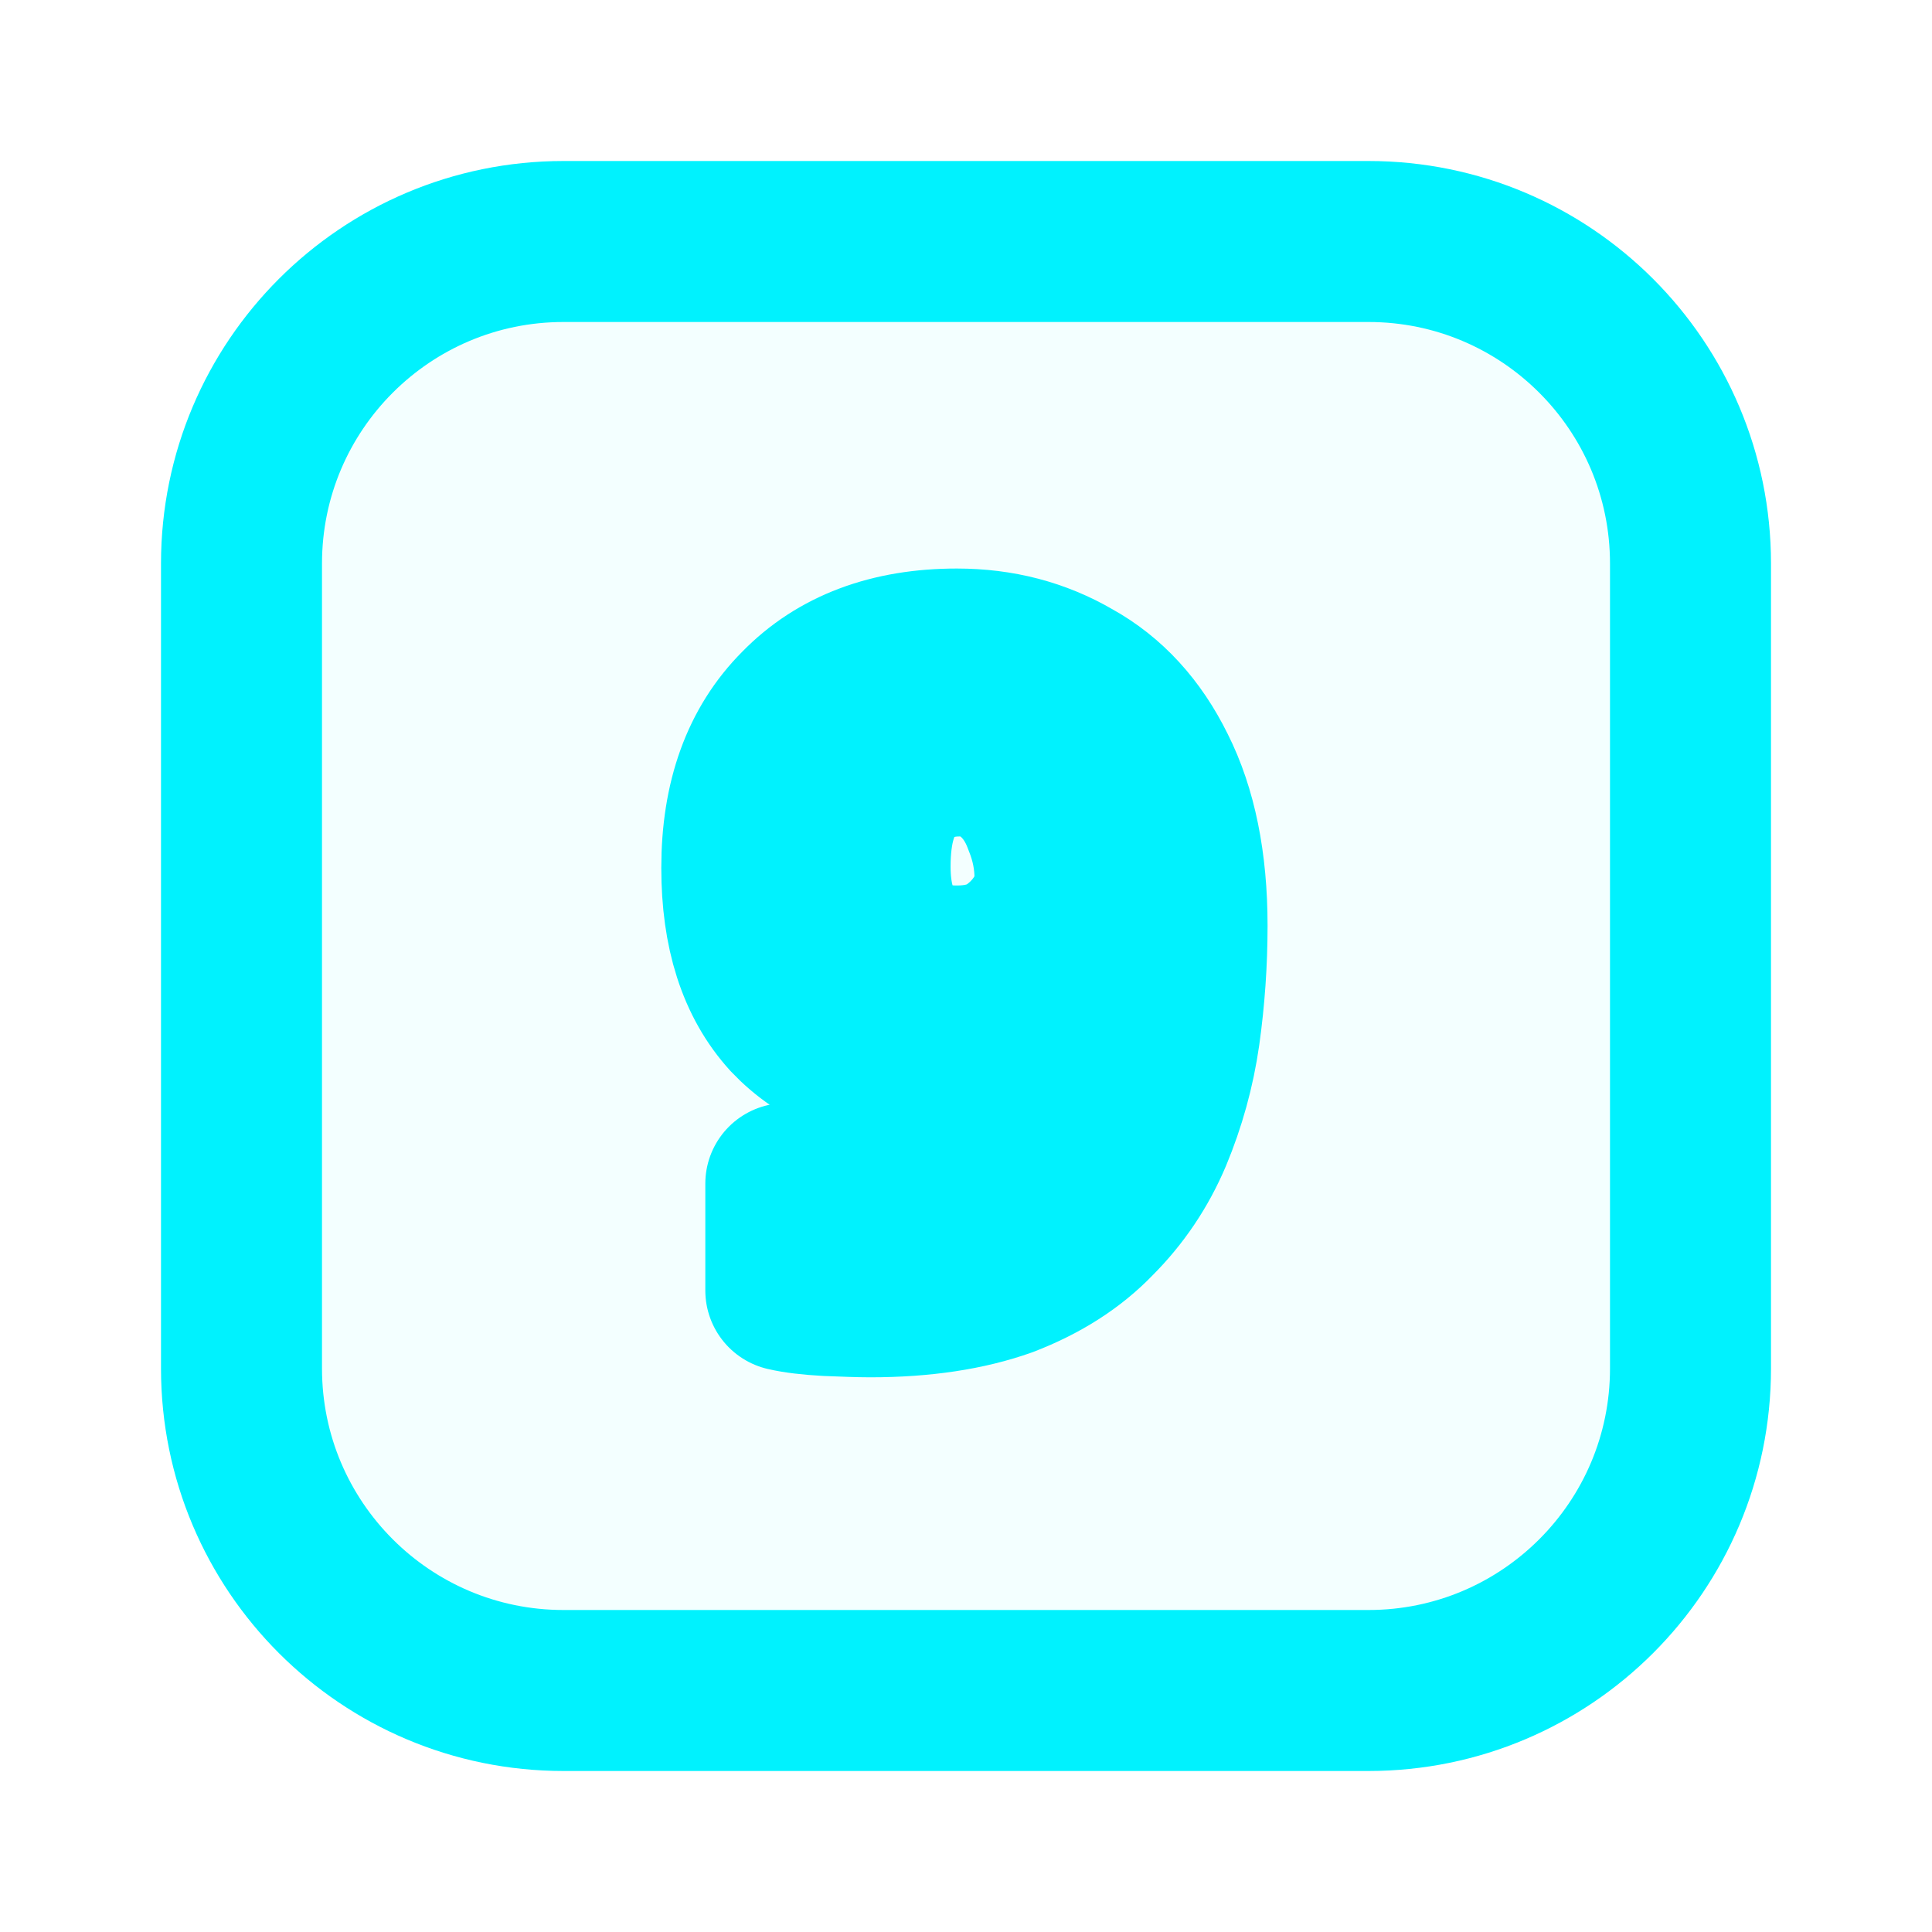
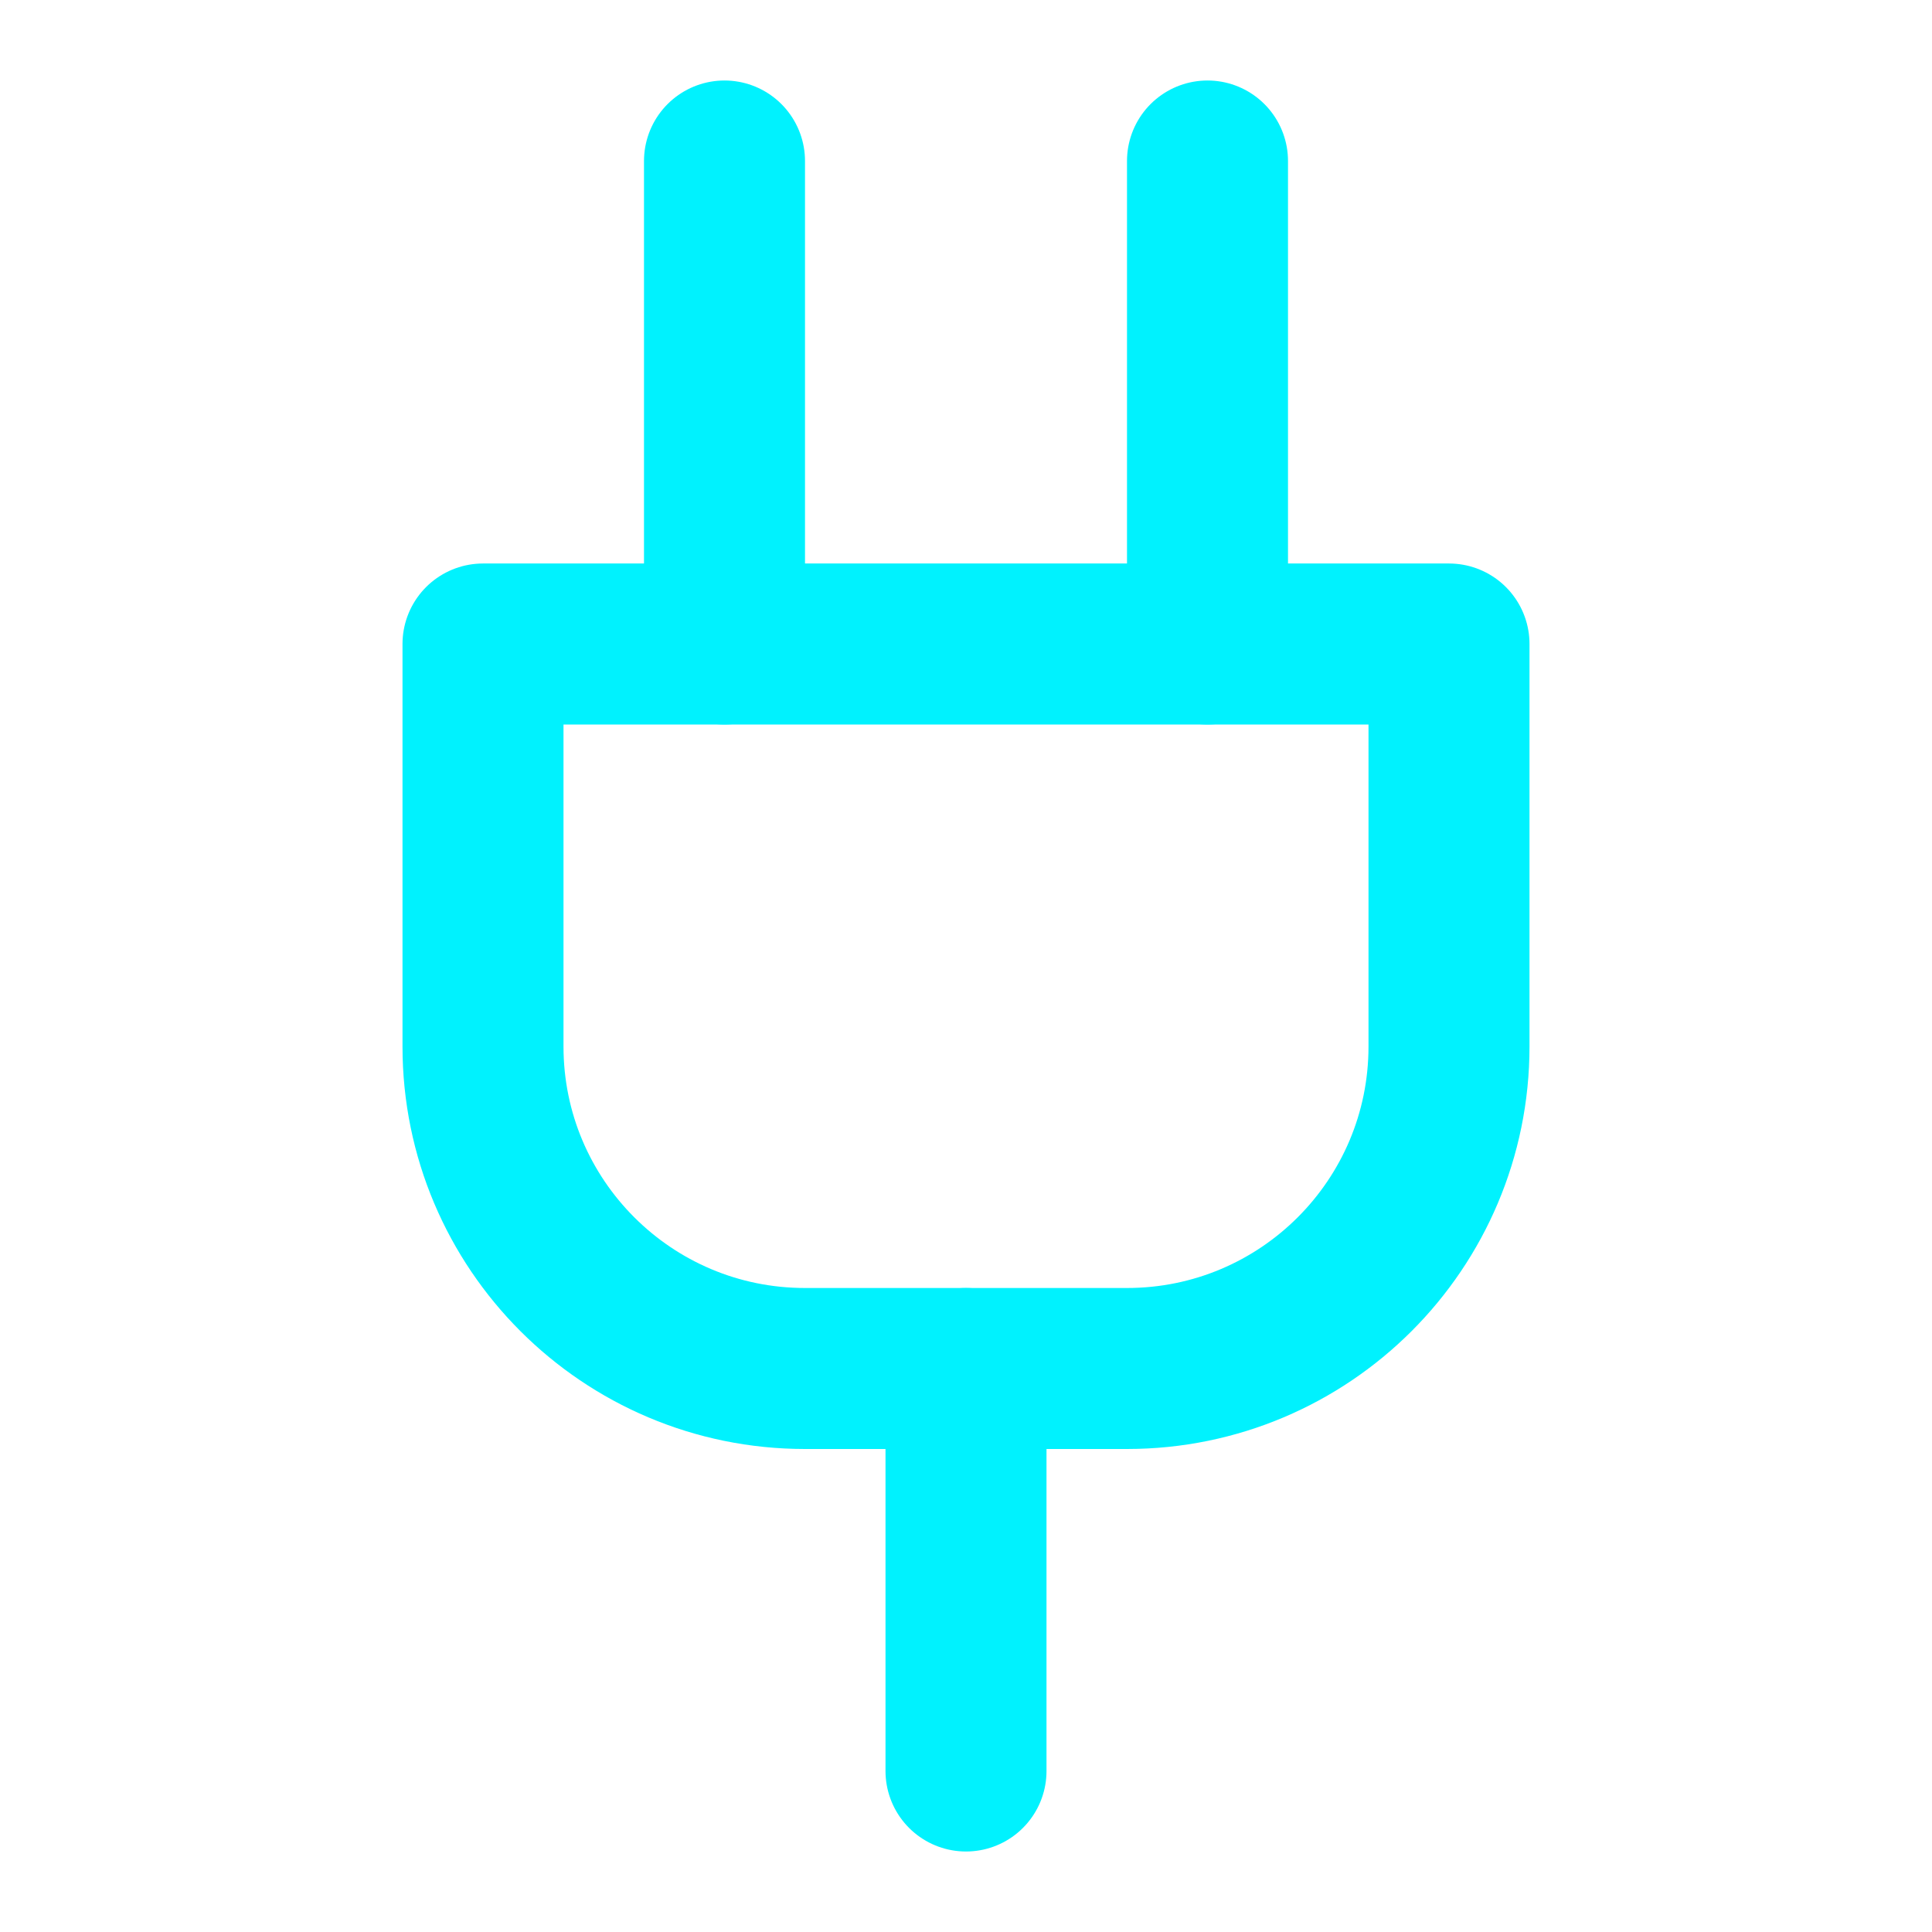
- <svg xmlns="http://www.w3.org/2000/svg" width="64" height="64" viewBox="0 0 24 24" fill="none" stroke="#00f2fe" stroke-width="2" stroke-linecap="round" stroke-linejoin="round">
-   <rect x="3" y="3" width="18" height="18" rx="4" fill="rgba(0,242,254,0.05)" stroke="#00f2fe" />
-   <text x="12" y="16" font-size="11" font-weight="bold" fill="#00f2fe" text-anchor="middle" font-family="sans-serif">9</text>
+ <svg xmlns="http://www.w3.org/2000/svg" width="24" height="24" viewBox="0 0 24 24" fill="none" stroke="#00f2fe" stroke-width="2" stroke-linecap="round" stroke-linejoin="round">
+   <path d="M12 22v-5" />
+   <path d="M9 8V2" />
+   <path d="M15 8V2" />
+   <path d="M18 8v5a4 4 0 0 1-4 4h-4a4 4 0 0 1-4-4V8Z" />
</svg>
